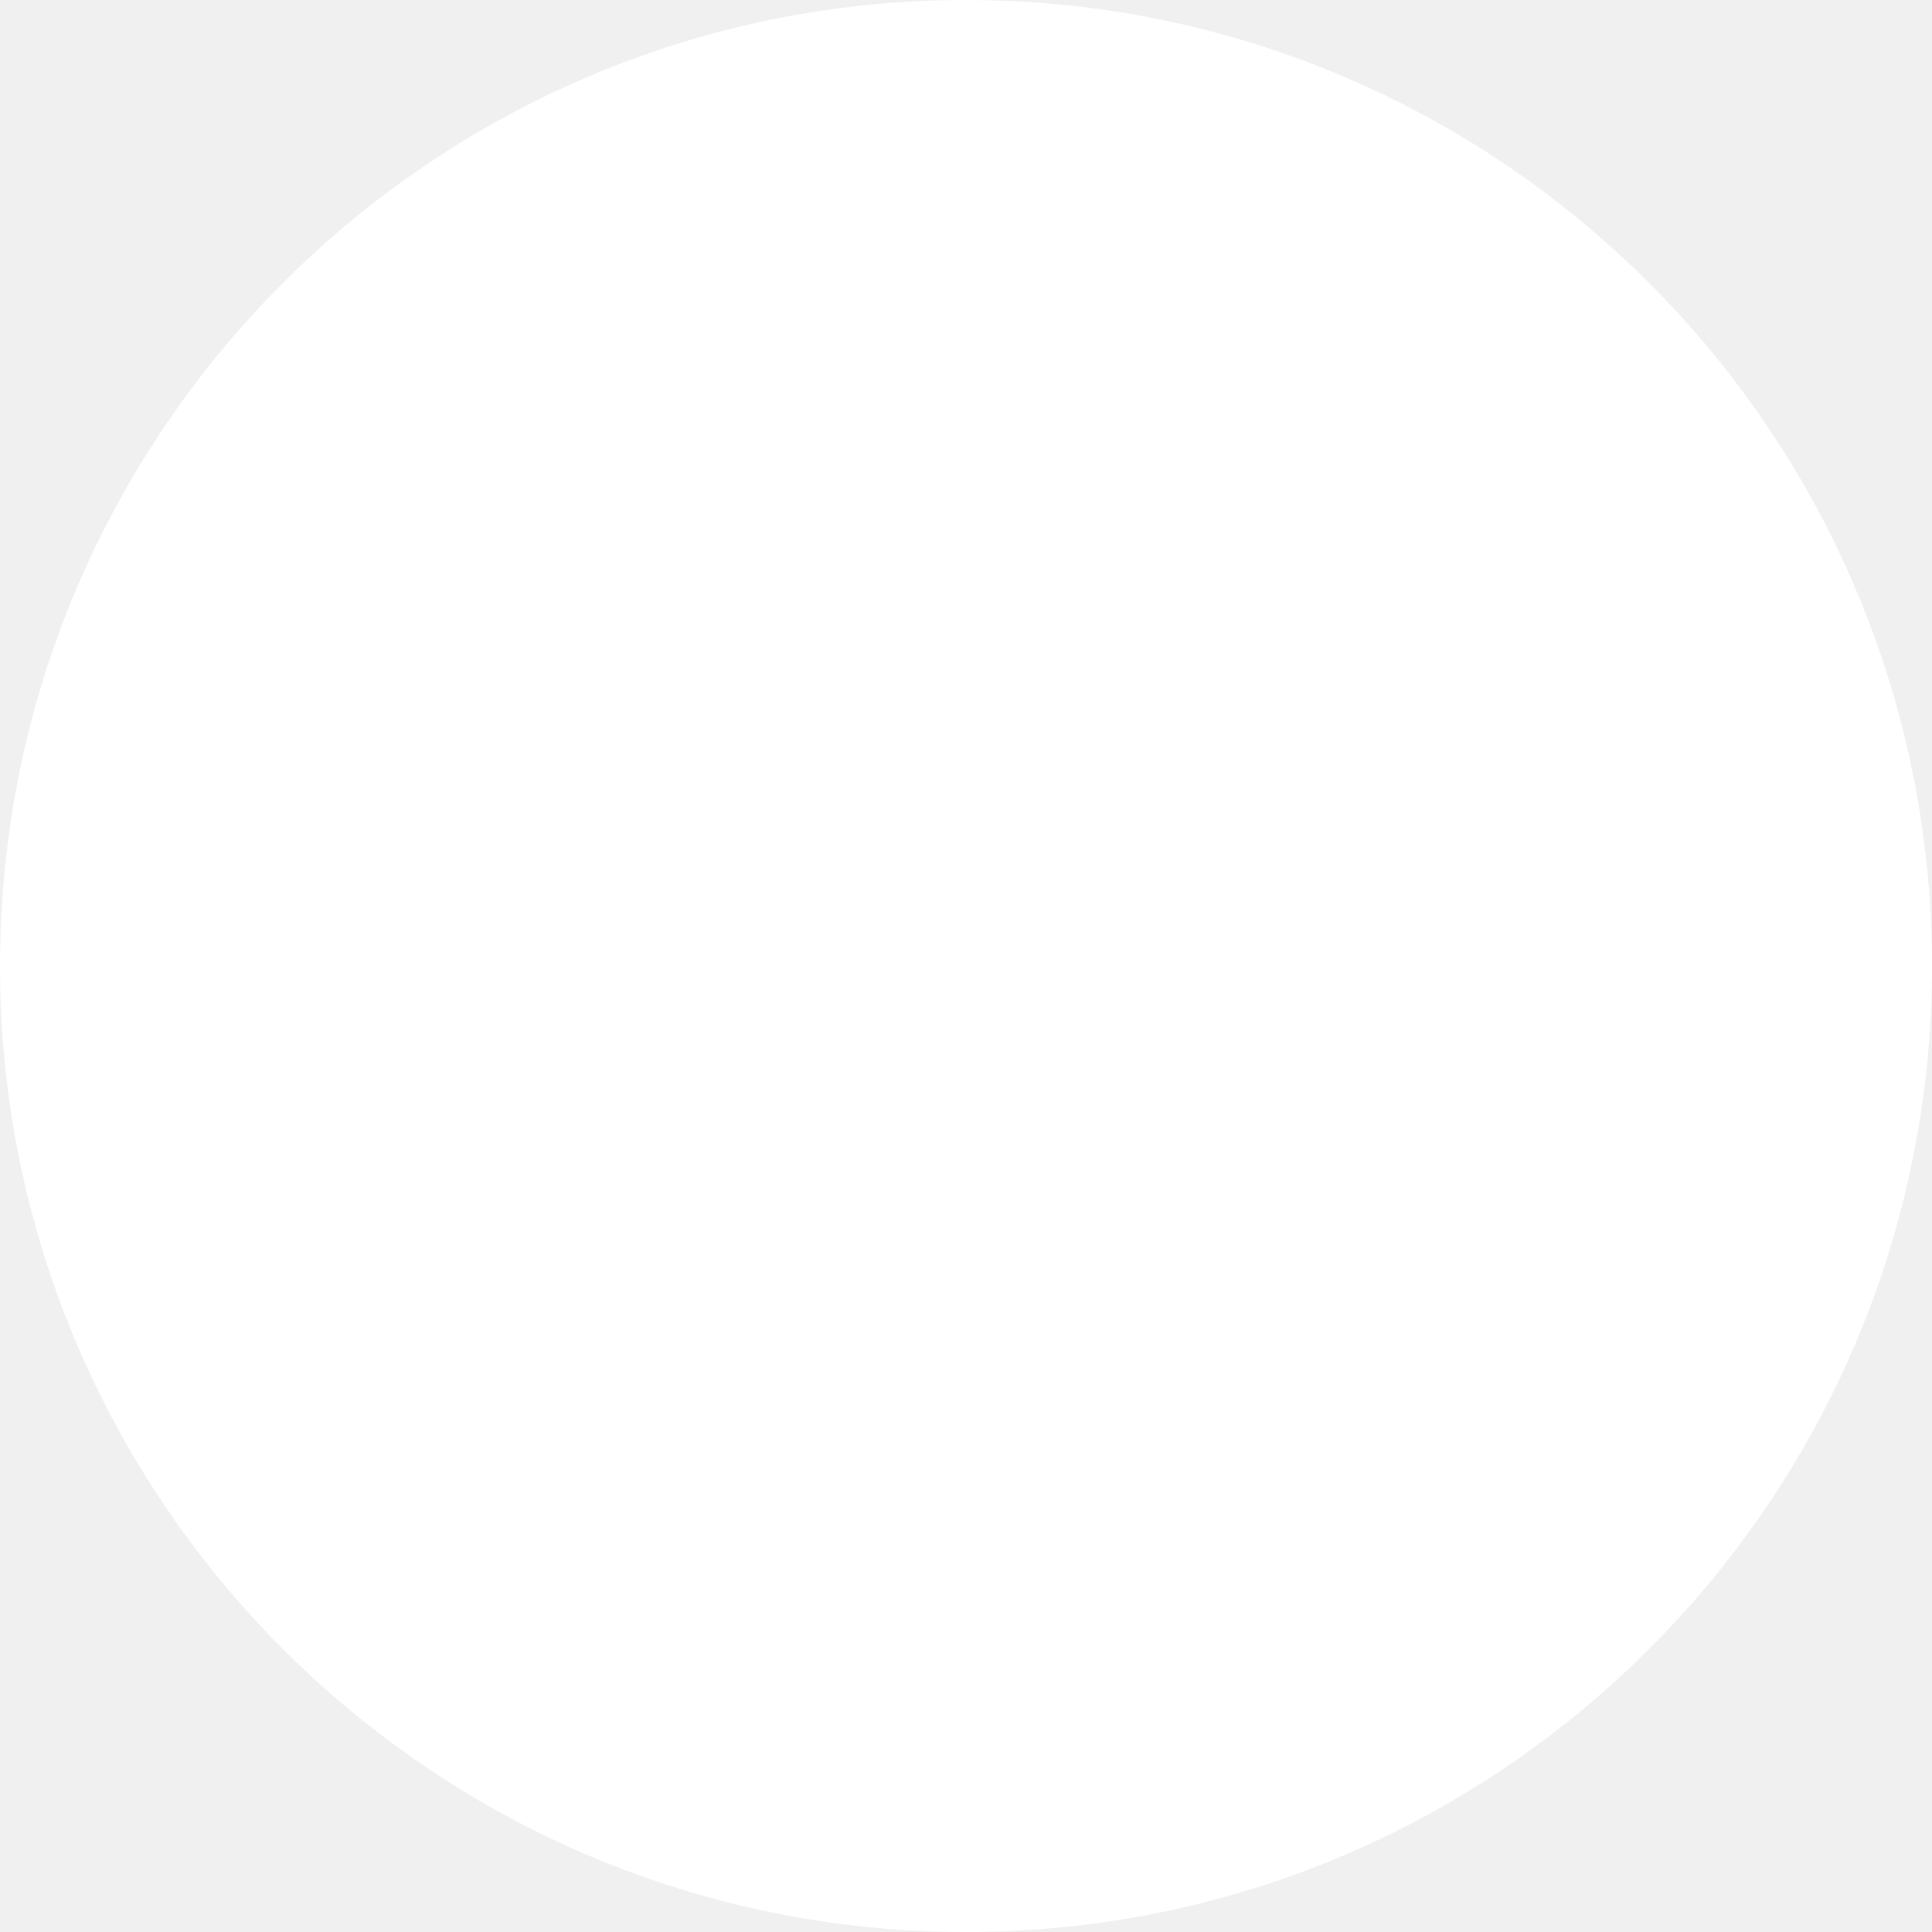
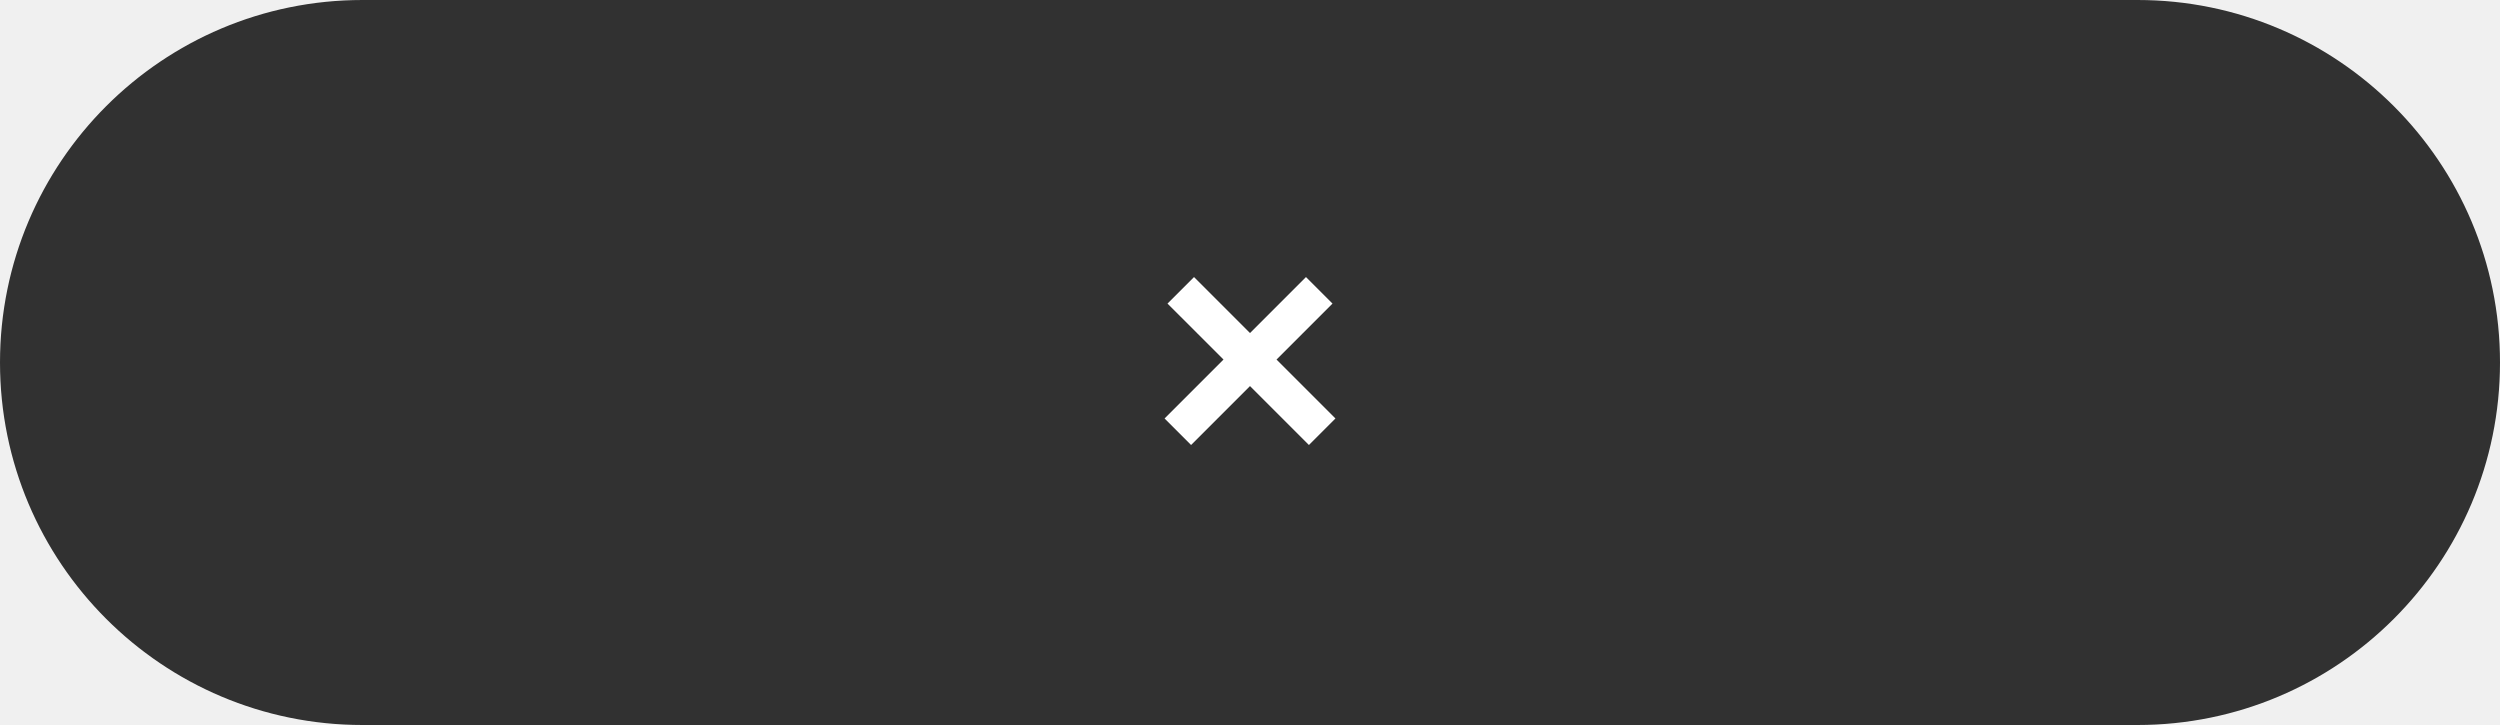
- <svg xmlns="http://www.w3.org/2000/svg" width="24" height="24" viewBox="0 0 24 24" fill="none">
-   <rect width="24" height="24" rx="12" fill="#FFFFFF" />
-   <path d="M14.273 8C13.273 8 12.546 8.523 12 9.09C11.454 8.567 10.727 8 9.727 8C8.136 8 7 9.264 7 10.833C7 11.618 7.318 12.315 7.909 12.795L12 16.5L16.091 12.795C16.636 12.272 17 11.618 17 10.833C17 9.264 15.864 8 14.273 8Z" fill="white" />
+ <svg xmlns="http://www.w3.org/2000/svg" width="100" height="29" viewBox="0 0 100 29" fill="none">
+   <rect width="100" height="29" rx="14.5" fill="#313131" />
+   <path fill-rule="evenodd" clip-rule="evenodd" d="M51.061 14.382L53.3 12.143L52.239 11.082L50 13.322L47.761 11.082L46.7 12.143L48.94 14.382L46.583 16.739L47.643 17.8L50 15.443L52.357 17.8L53.418 16.739L51.061 14.382Z" fill="white" />
</svg>
